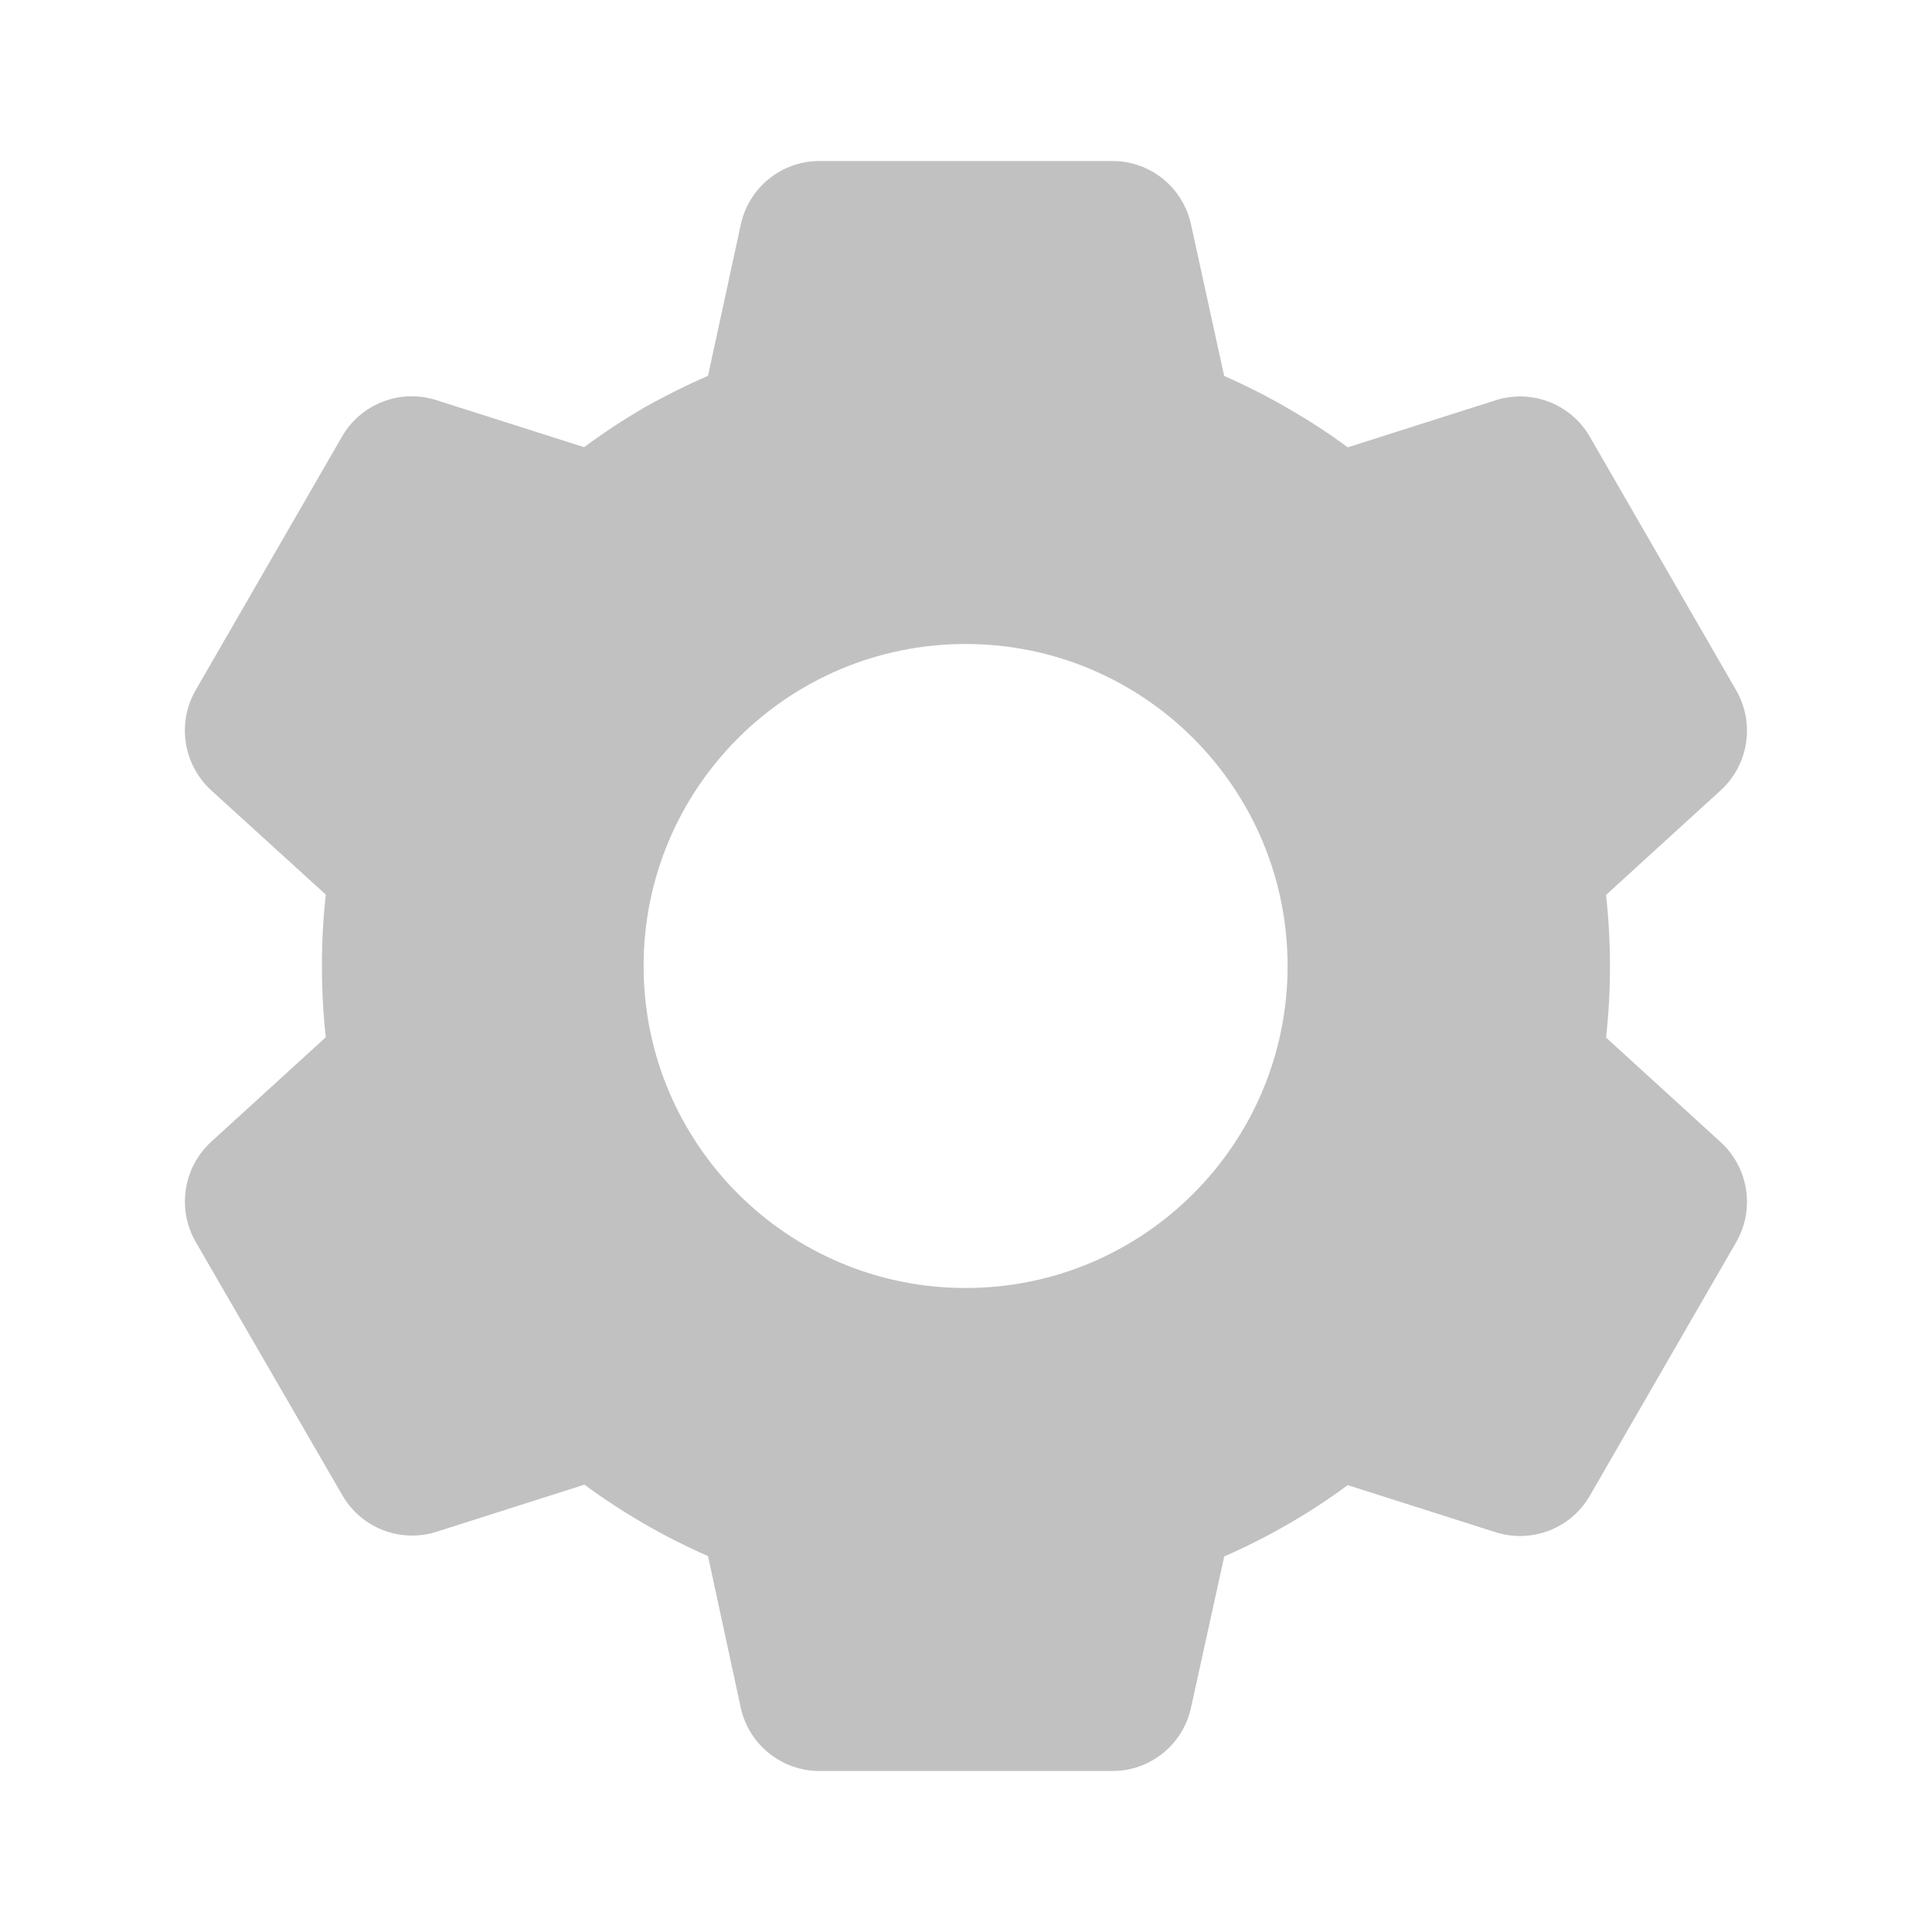
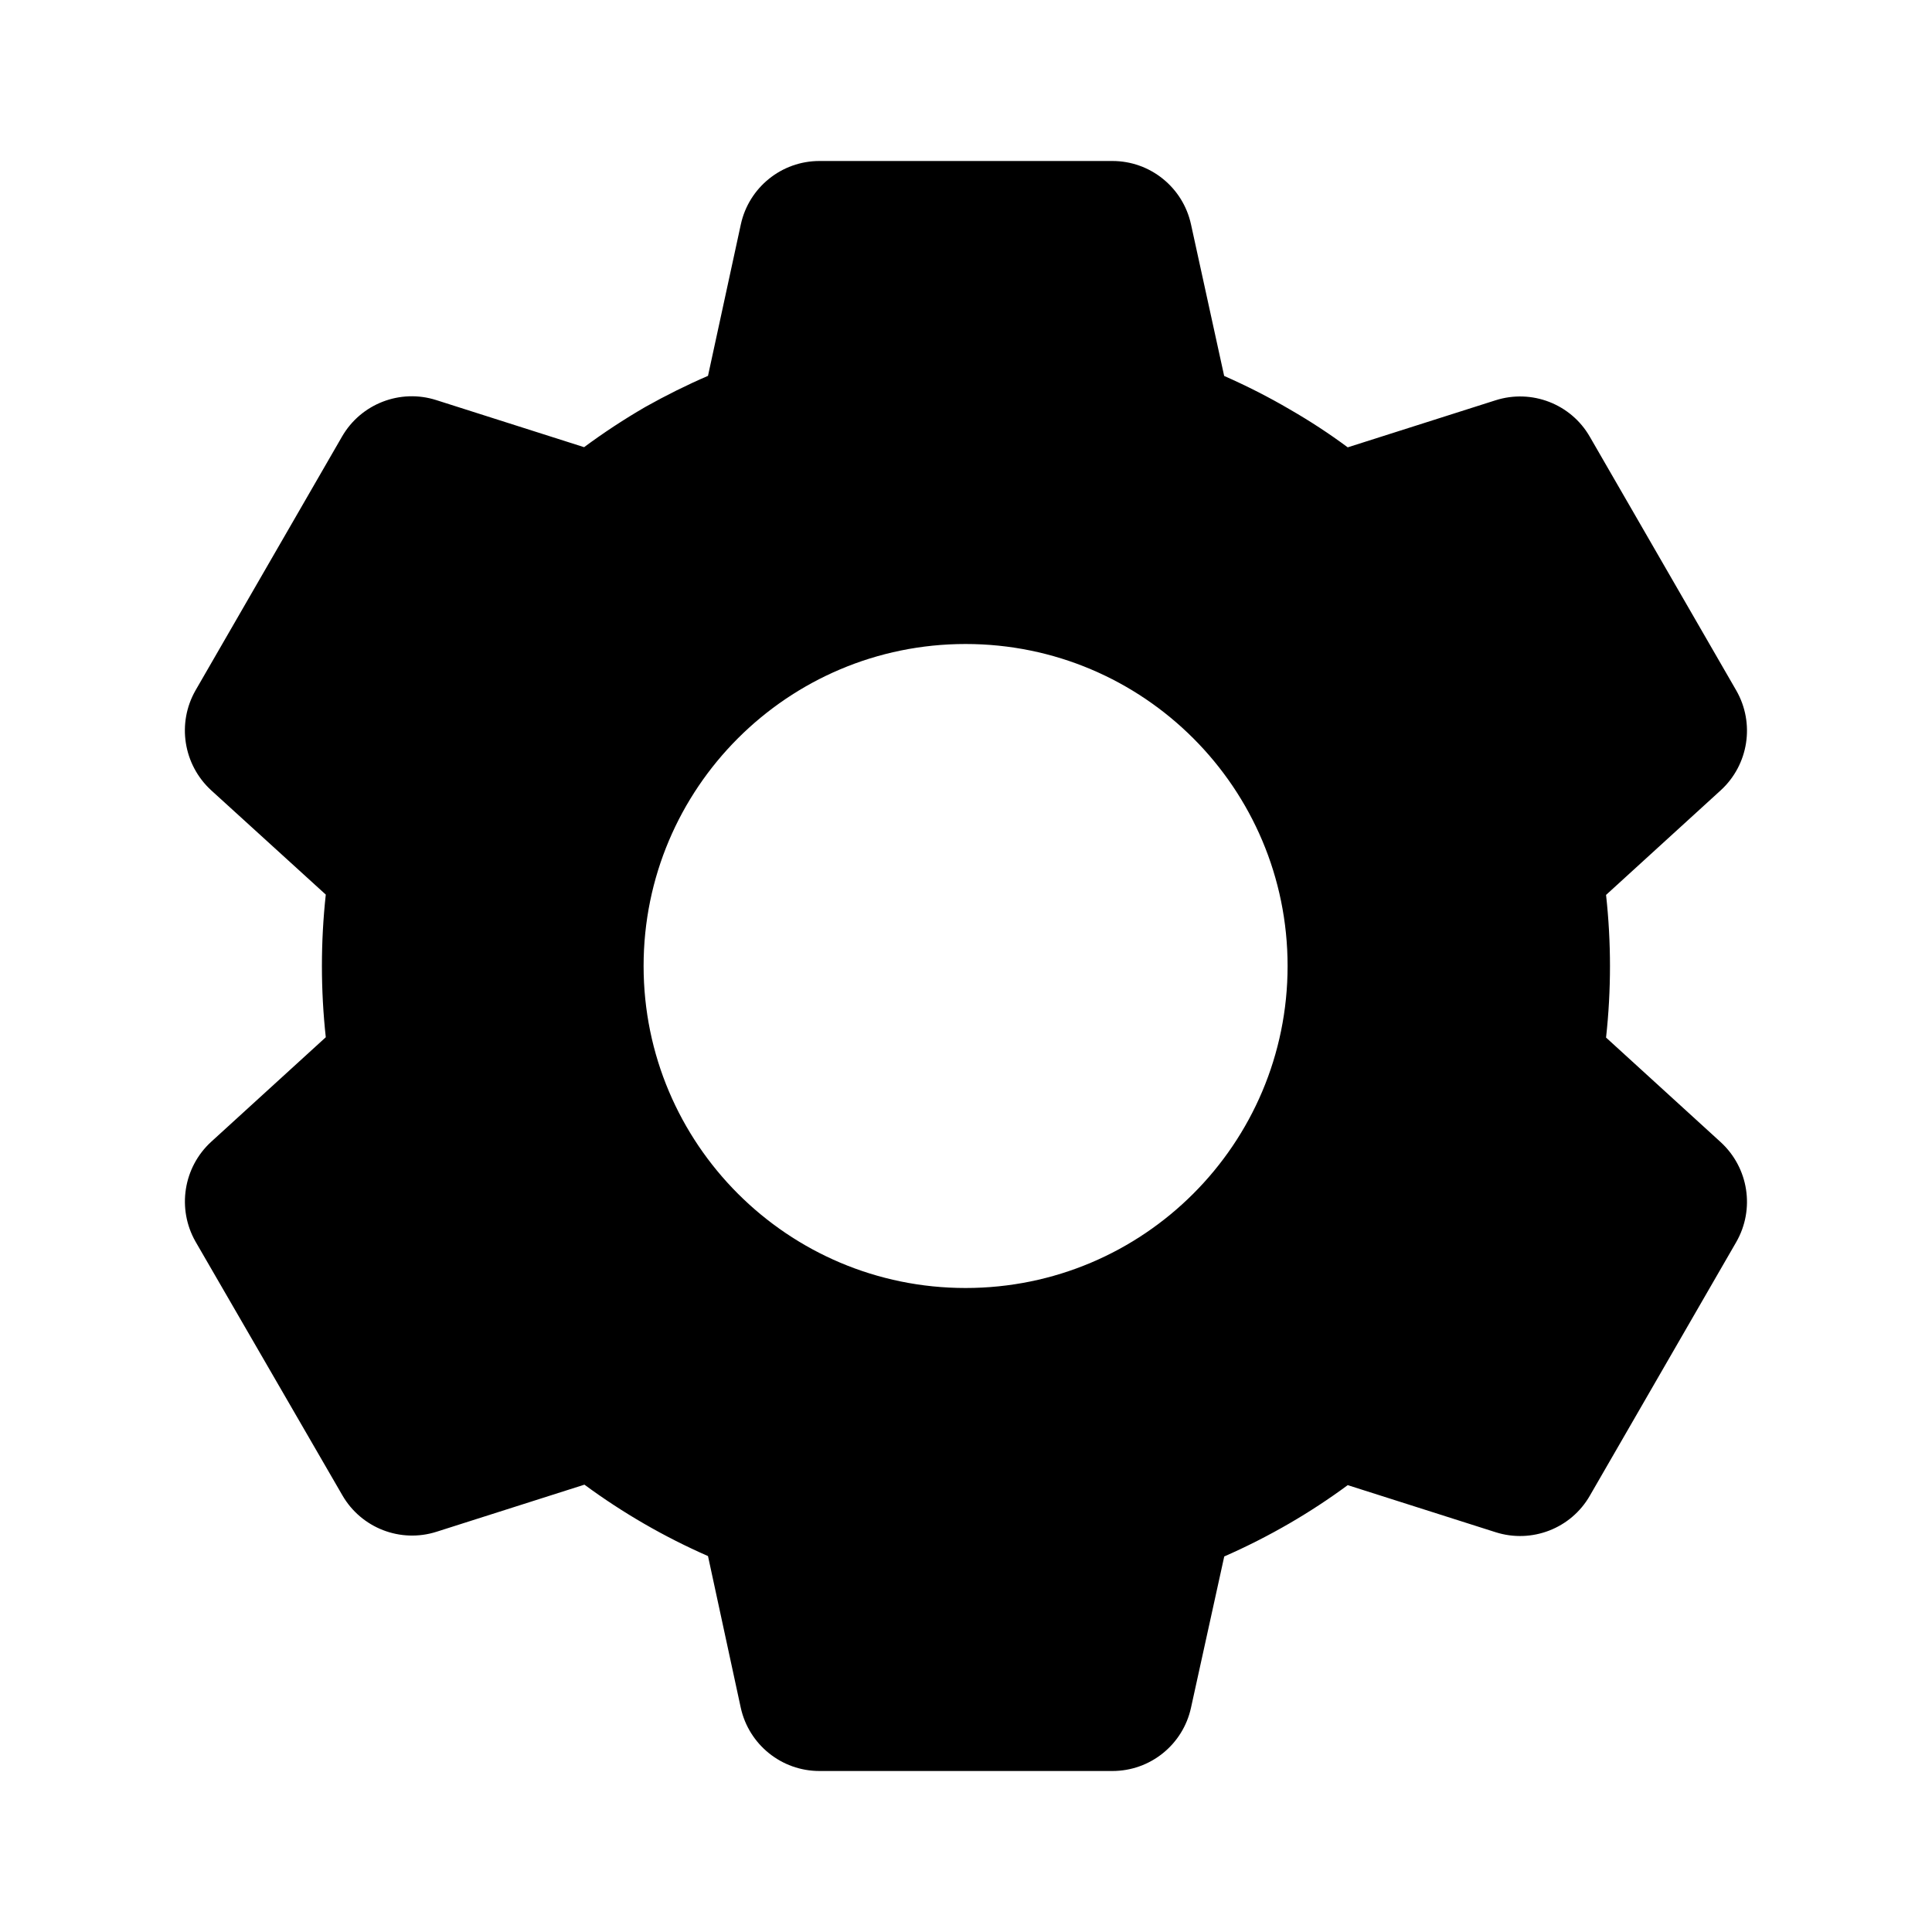
- <svg xmlns="http://www.w3.org/2000/svg" width="24" height="24" viewBox="0 0 24 24" fill="none">
+ <svg xmlns="http://www.w3.org/2000/svg" width="24" height="24" viewBox="0 0 24 24" fill="current">
  <g id="icn_setting">
-     <path id="coolicon" d="M13.819 22H10.179C9.71 22 9.303 21.673 9.202 21.214L8.795 19.33C8.252 19.092 7.738 18.795 7.26 18.443L5.423 19.028C4.975 19.171 4.488 18.982 4.253 18.575L2.429 15.424C2.197 15.017 2.277 14.502 2.622 14.185L4.047 12.885C3.983 12.296 3.983 11.702 4.047 11.113L2.622 9.816C2.277 9.498 2.196 8.984 2.429 8.576L4.249 5.423C4.484 5.016 4.971 4.827 5.419 4.97L7.256 5.555C7.5 5.374 7.755 5.207 8.017 5.055C8.27 4.913 8.529 4.784 8.795 4.669L9.203 2.787C9.303 2.328 9.71 2 10.179 2H13.819C14.289 2 14.695 2.328 14.795 2.787L15.207 4.67C15.488 4.794 15.762 4.933 16.026 5.088C16.274 5.231 16.513 5.387 16.742 5.557L18.58 4.972C19.028 4.83 19.515 5.018 19.749 5.425L21.569 8.578C21.802 8.985 21.722 9.5 21.376 9.817L19.951 11.117C20.016 11.706 20.016 12.3 19.951 12.889L21.376 14.189C21.722 14.507 21.802 15.021 21.569 15.428L19.749 18.581C19.515 18.988 19.028 19.176 18.58 19.034L16.742 18.449C16.51 18.62 16.268 18.779 16.018 18.924C15.756 19.076 15.486 19.213 15.208 19.335L14.795 21.214C14.695 21.673 14.289 22 13.819 22ZM11.995 8C9.786 8 7.995 9.791 7.995 12C7.995 14.209 9.786 16 11.995 16C14.205 16 15.995 14.209 15.995 12C15.995 9.791 14.205 8 11.995 8Z" fill="#C1C1C1" />
+     <path id="coolicon" d="M13.819 22H10.179C9.71 22 9.303 21.673 9.202 21.214L8.795 19.33C8.252 19.092 7.738 18.795 7.26 18.443L5.423 19.028C4.975 19.171 4.488 18.982 4.253 18.575L2.429 15.424C2.197 15.017 2.277 14.502 2.622 14.185L4.047 12.885C3.983 12.296 3.983 11.702 4.047 11.113L2.622 9.816C2.277 9.498 2.196 8.984 2.429 8.576L4.249 5.423C4.484 5.016 4.971 4.827 5.419 4.97L7.256 5.555C7.5 5.374 7.755 5.207 8.017 5.055C8.27 4.913 8.529 4.784 8.795 4.669L9.203 2.787C9.303 2.328 9.71 2 10.179 2H13.819C14.289 2 14.695 2.328 14.795 2.787L15.207 4.67C15.488 4.794 15.762 4.933 16.026 5.088C16.274 5.231 16.513 5.387 16.742 5.557L18.58 4.972C19.028 4.83 19.515 5.018 19.749 5.425L21.569 8.578C21.802 8.985 21.722 9.5 21.376 9.817L19.951 11.117C20.016 11.706 20.016 12.3 19.951 12.889L21.376 14.189C21.722 14.507 21.802 15.021 21.569 15.428L19.749 18.581C19.515 18.988 19.028 19.176 18.58 19.034L16.742 18.449C16.51 18.62 16.268 18.779 16.018 18.924C15.756 19.076 15.486 19.213 15.208 19.335L14.795 21.214C14.695 21.673 14.289 22 13.819 22ZM11.995 8C9.786 8 7.995 9.791 7.995 12C7.995 14.209 9.786 16 11.995 16C14.205 16 15.995 14.209 15.995 12C15.995 9.791 14.205 8 11.995 8Z" fill="current" />
  </g>
</svg>
